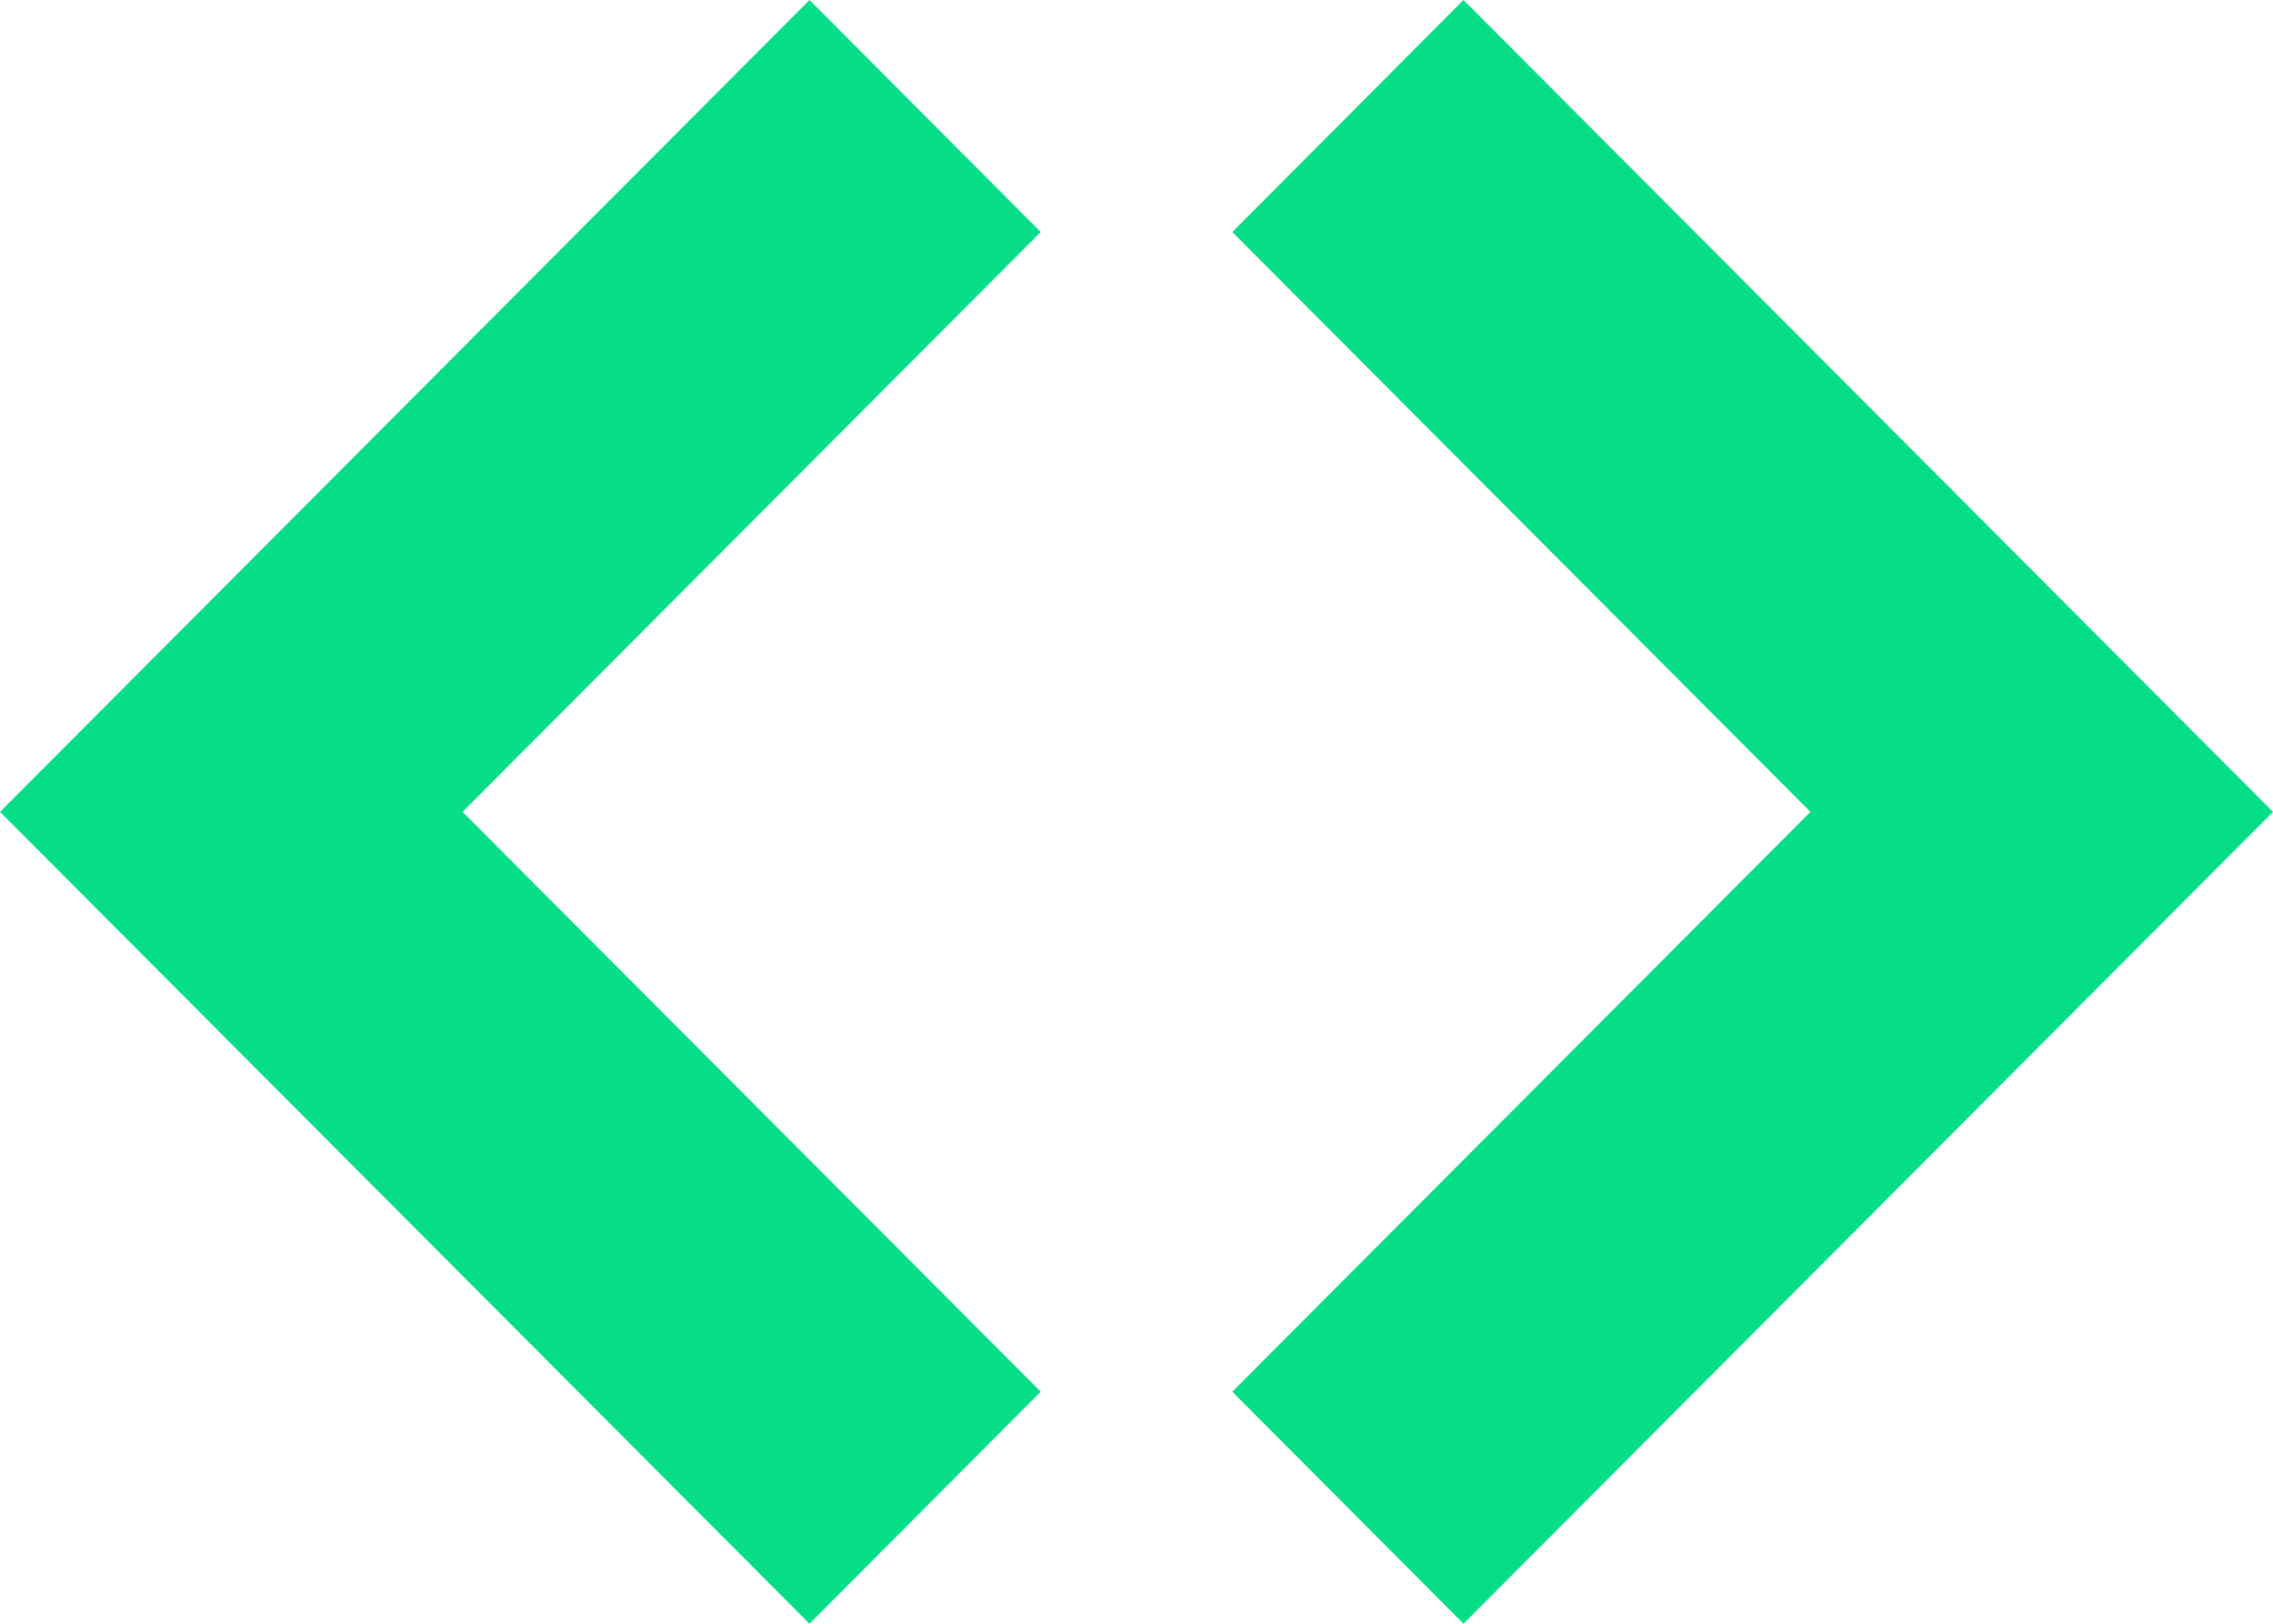
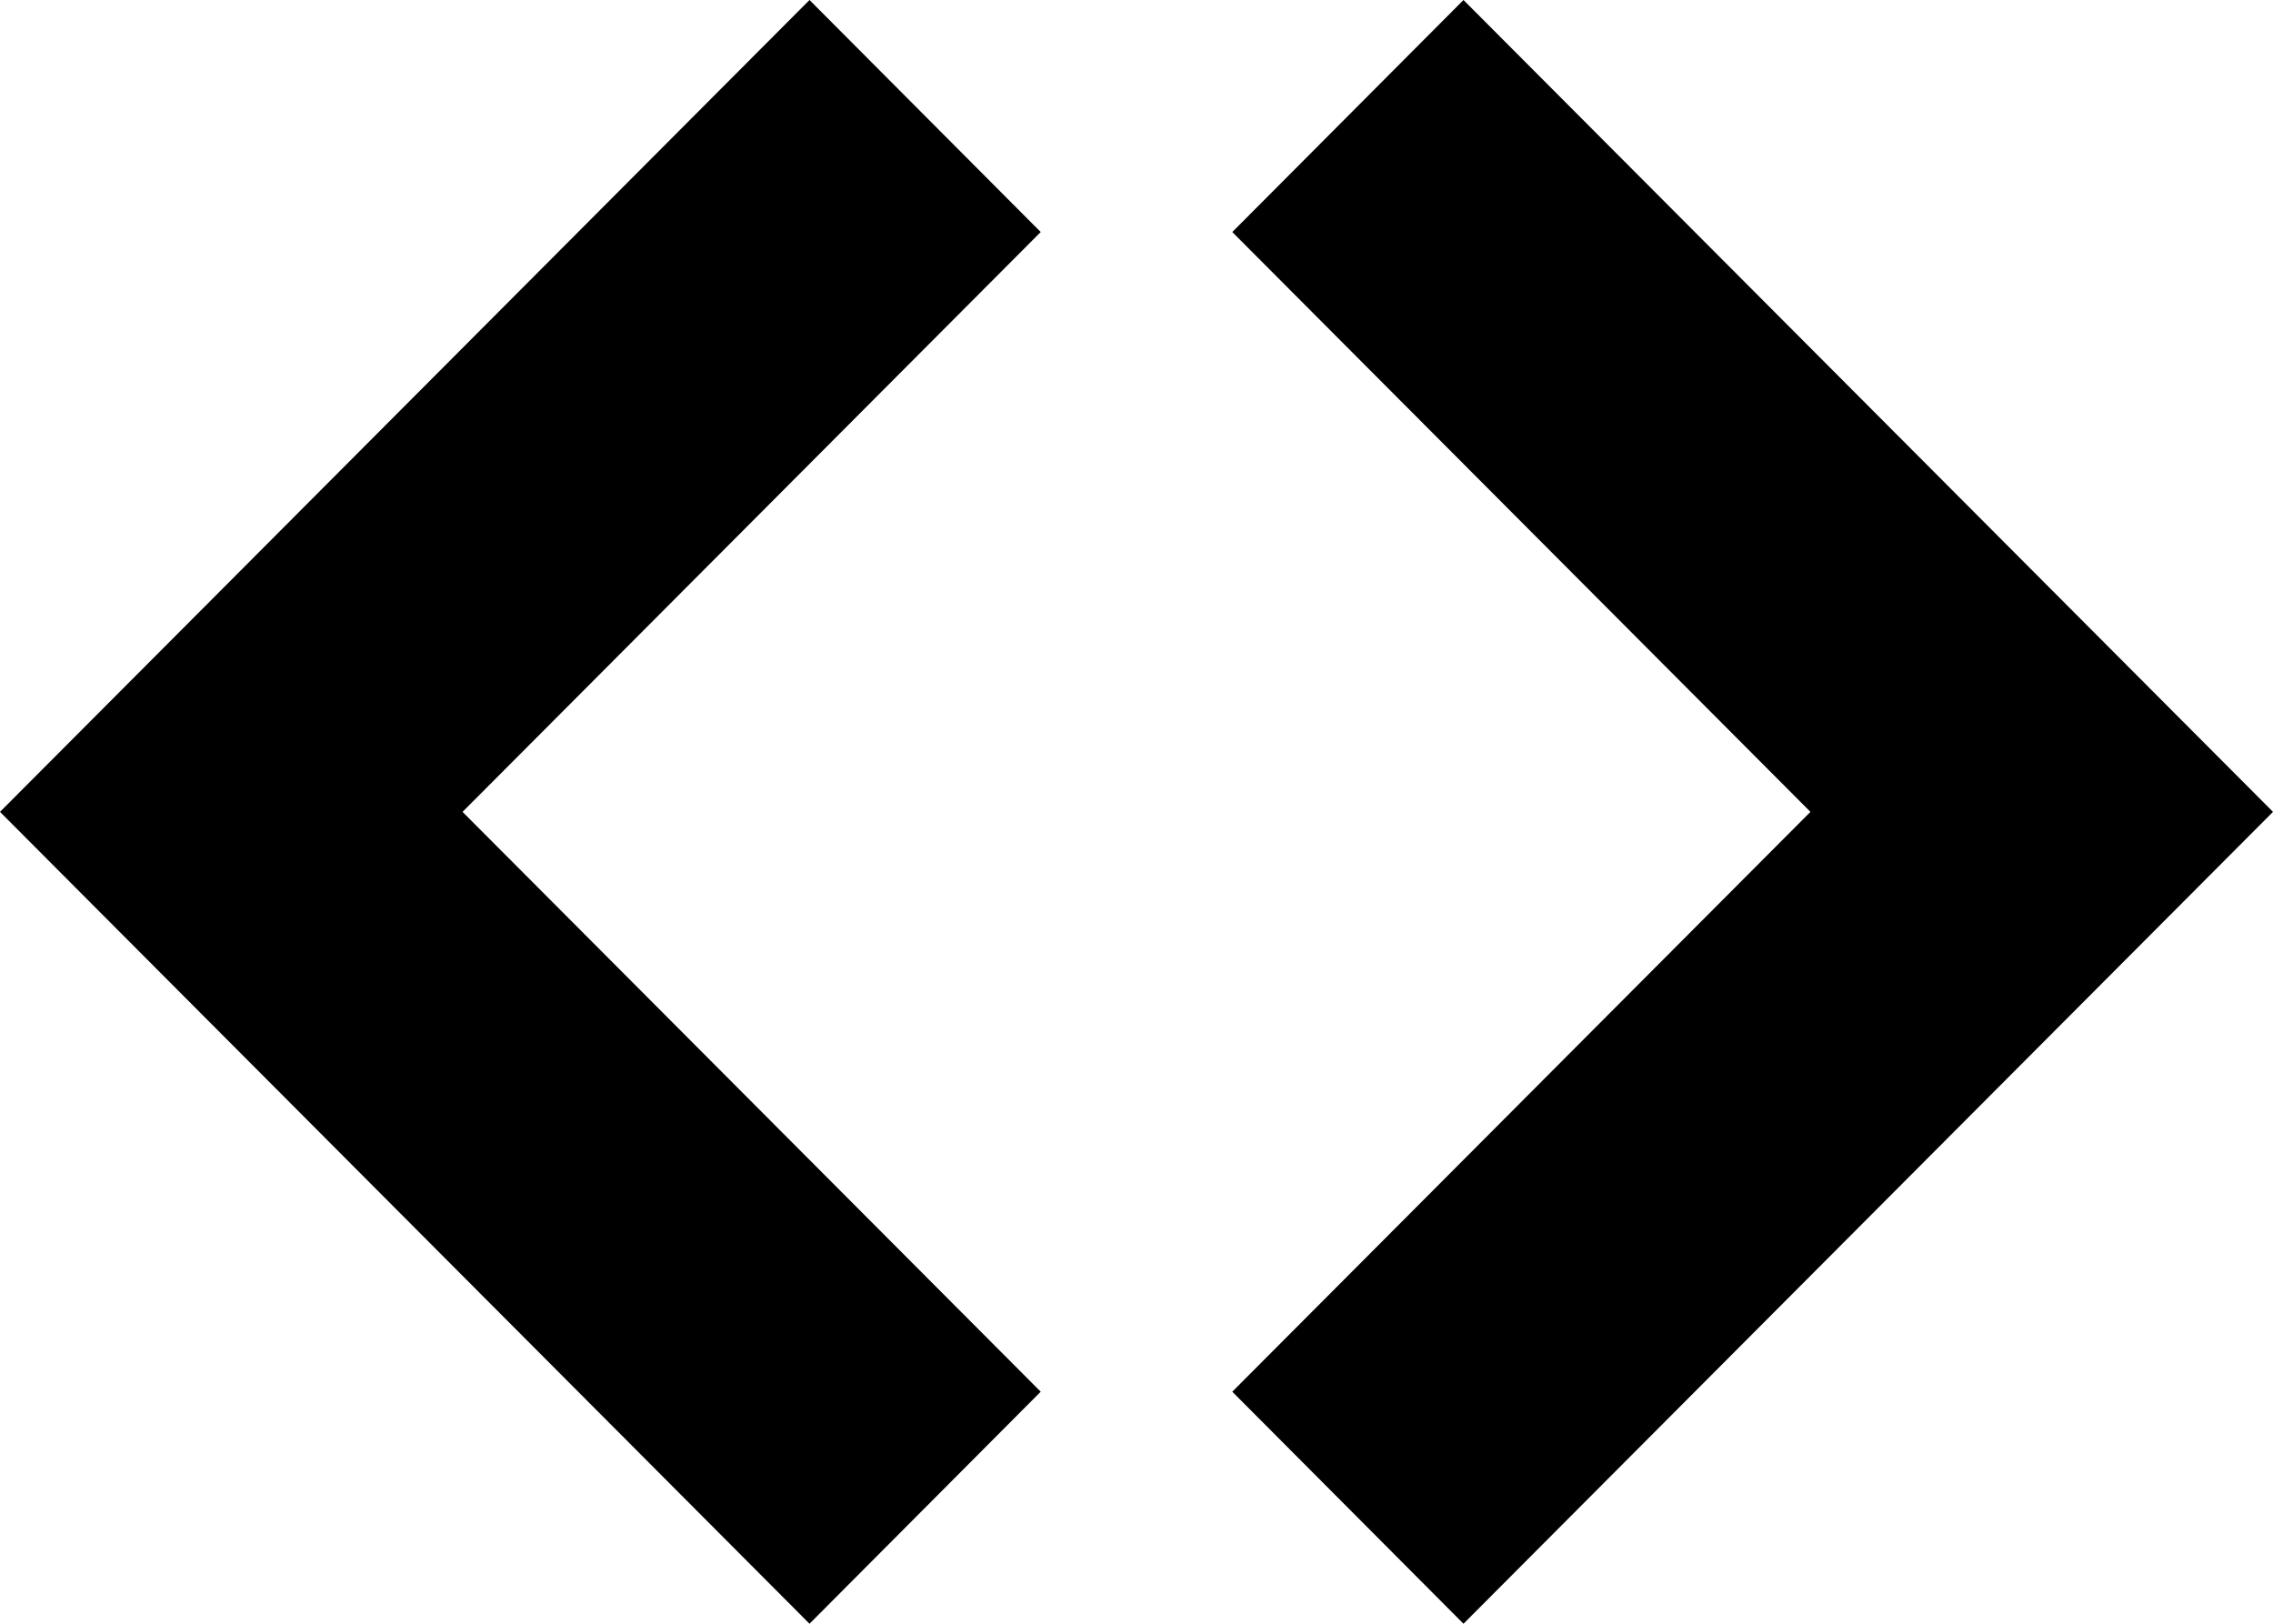
<svg xmlns="http://www.w3.org/2000/svg" width="14" height="10" viewBox="0 0 14 10">
-   <path fill="#05de87" fill-rule="nonzero" d="M2.849 5L6.41 8.571 4.986 10 0 5l4.986-5L6.41 1.429 2.849 5zm8.302 0L7.59 1.429 9.014 0 14 5l-4.986 5L7.59 8.571 11.151 5z" />
+   <path fill="#000000" fill-rule="nonzero" d="M2.849 5L6.41 8.571 4.986 10 0 5l4.986-5L6.41 1.429 2.849 5zm8.302 0L7.59 1.429 9.014 0 14 5l-4.986 5L7.59 8.571 11.151 5z" />
</svg>
